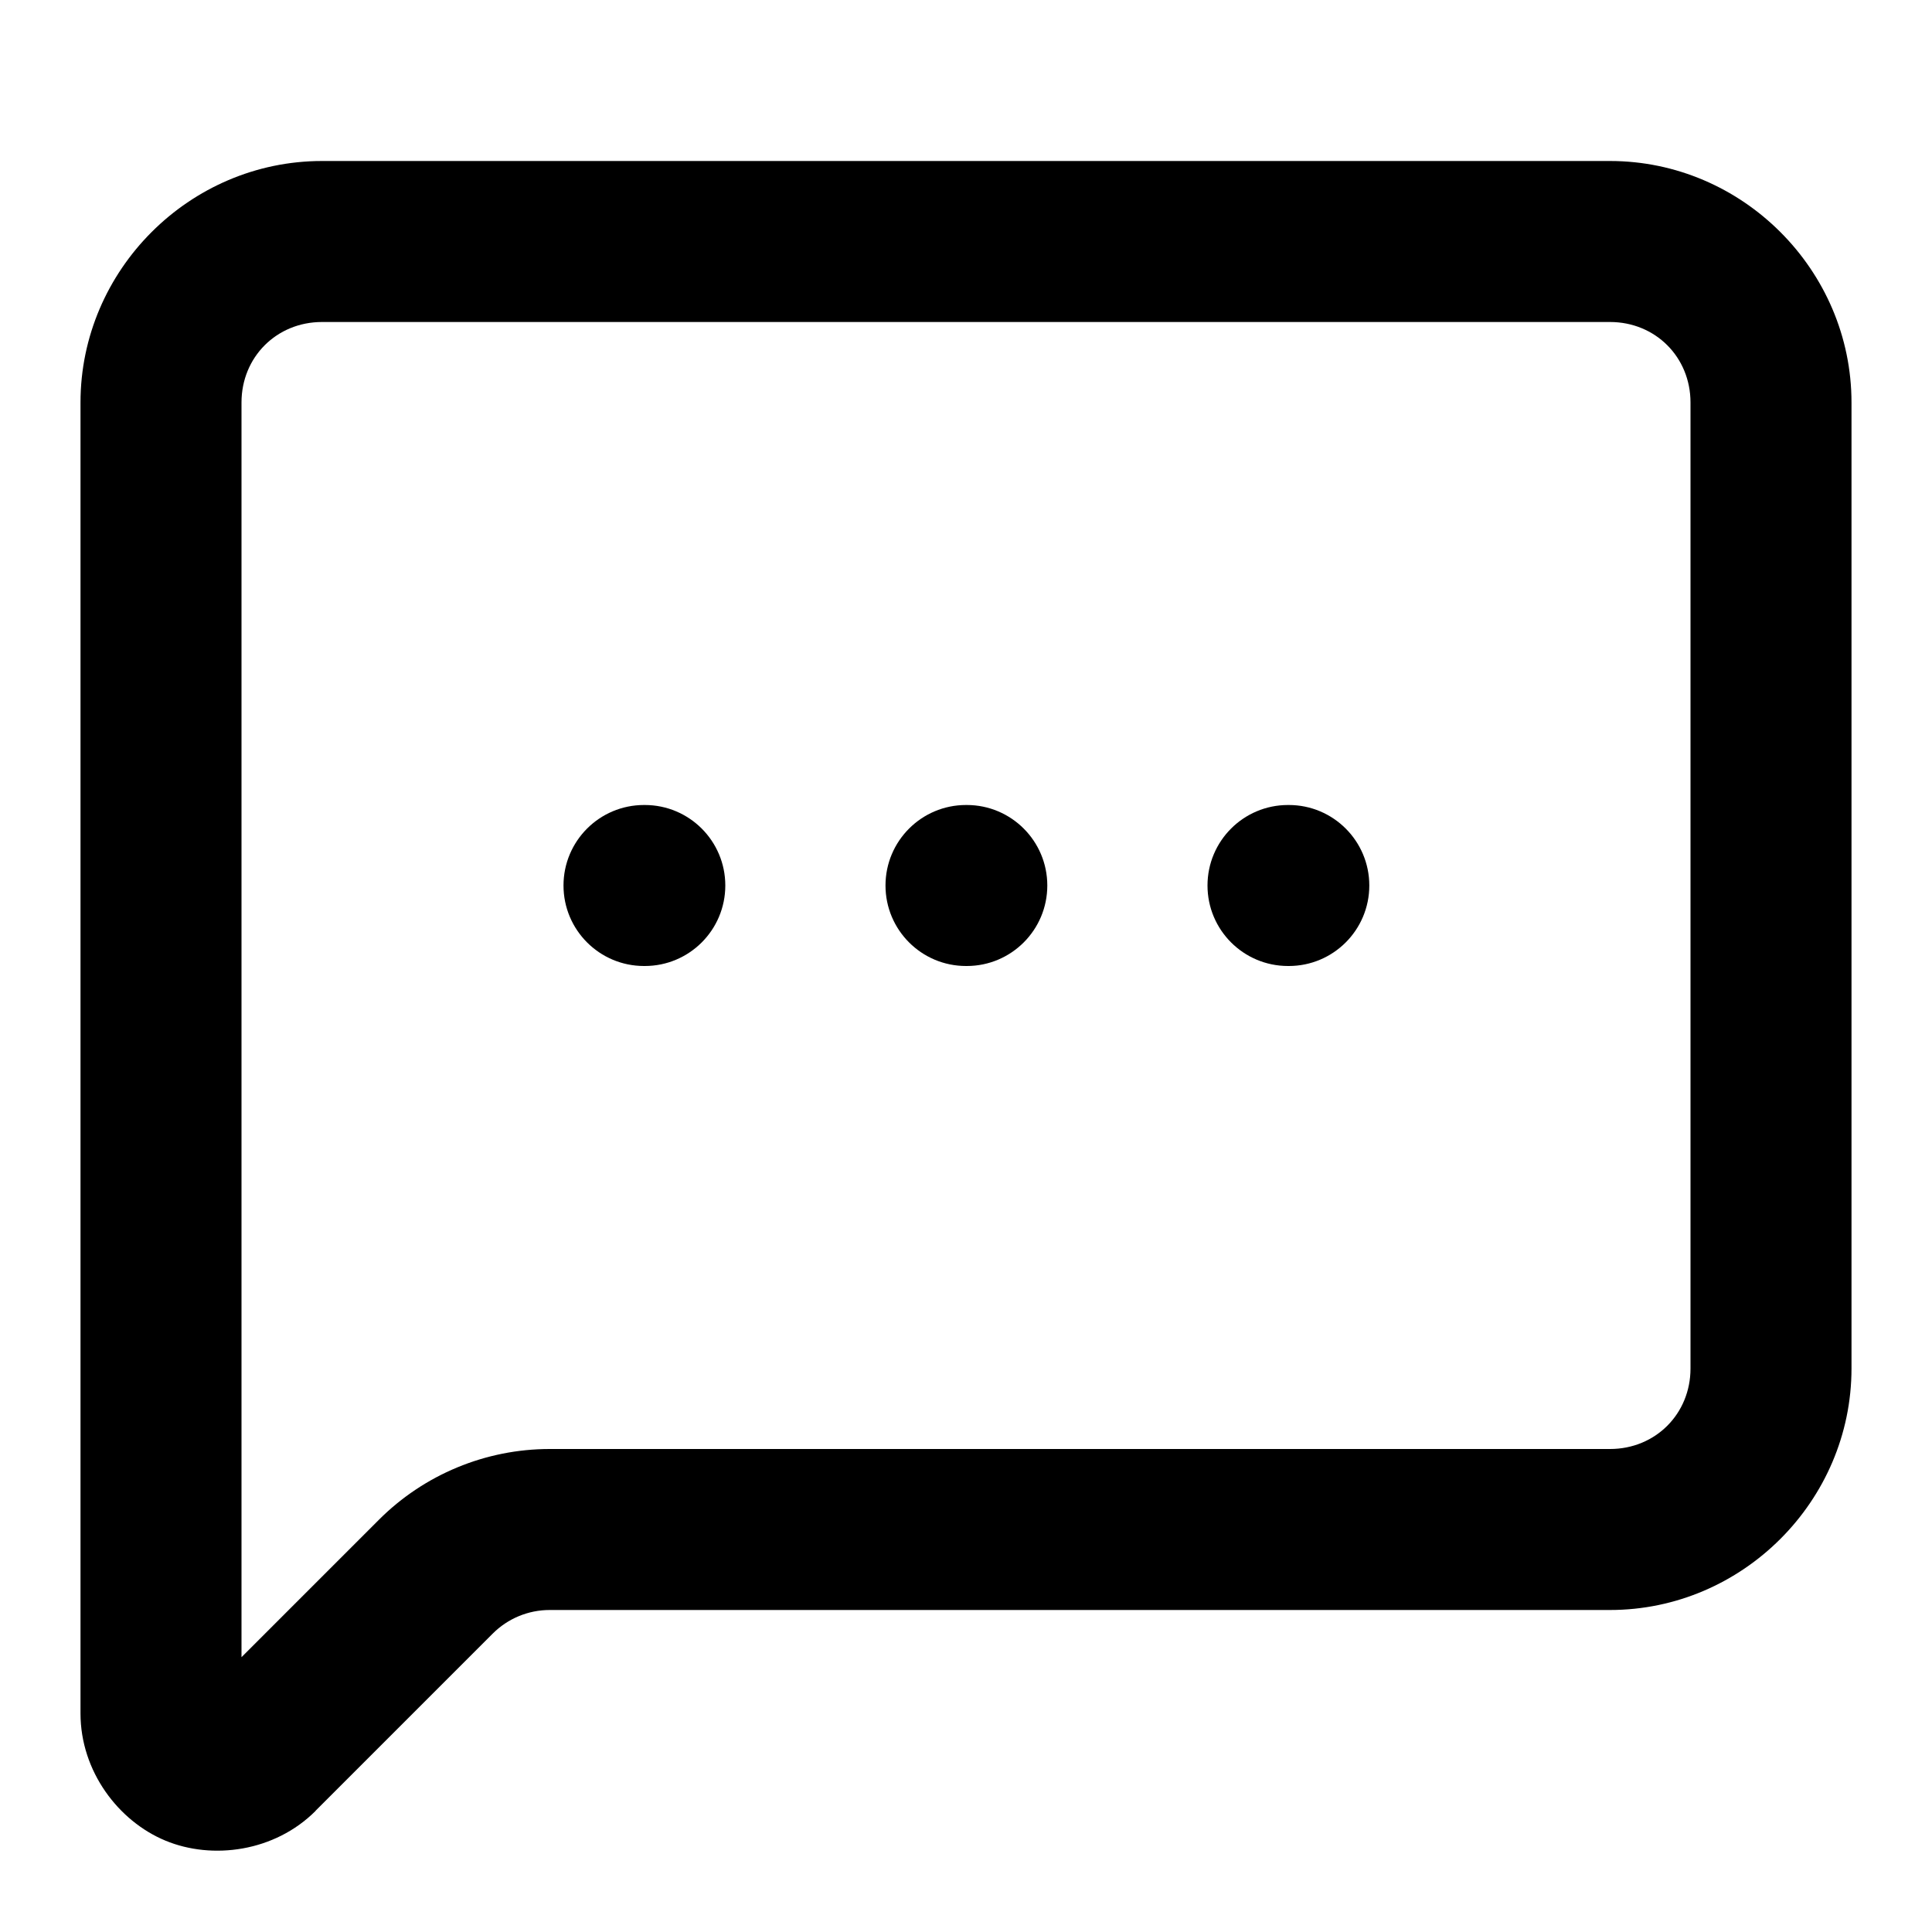
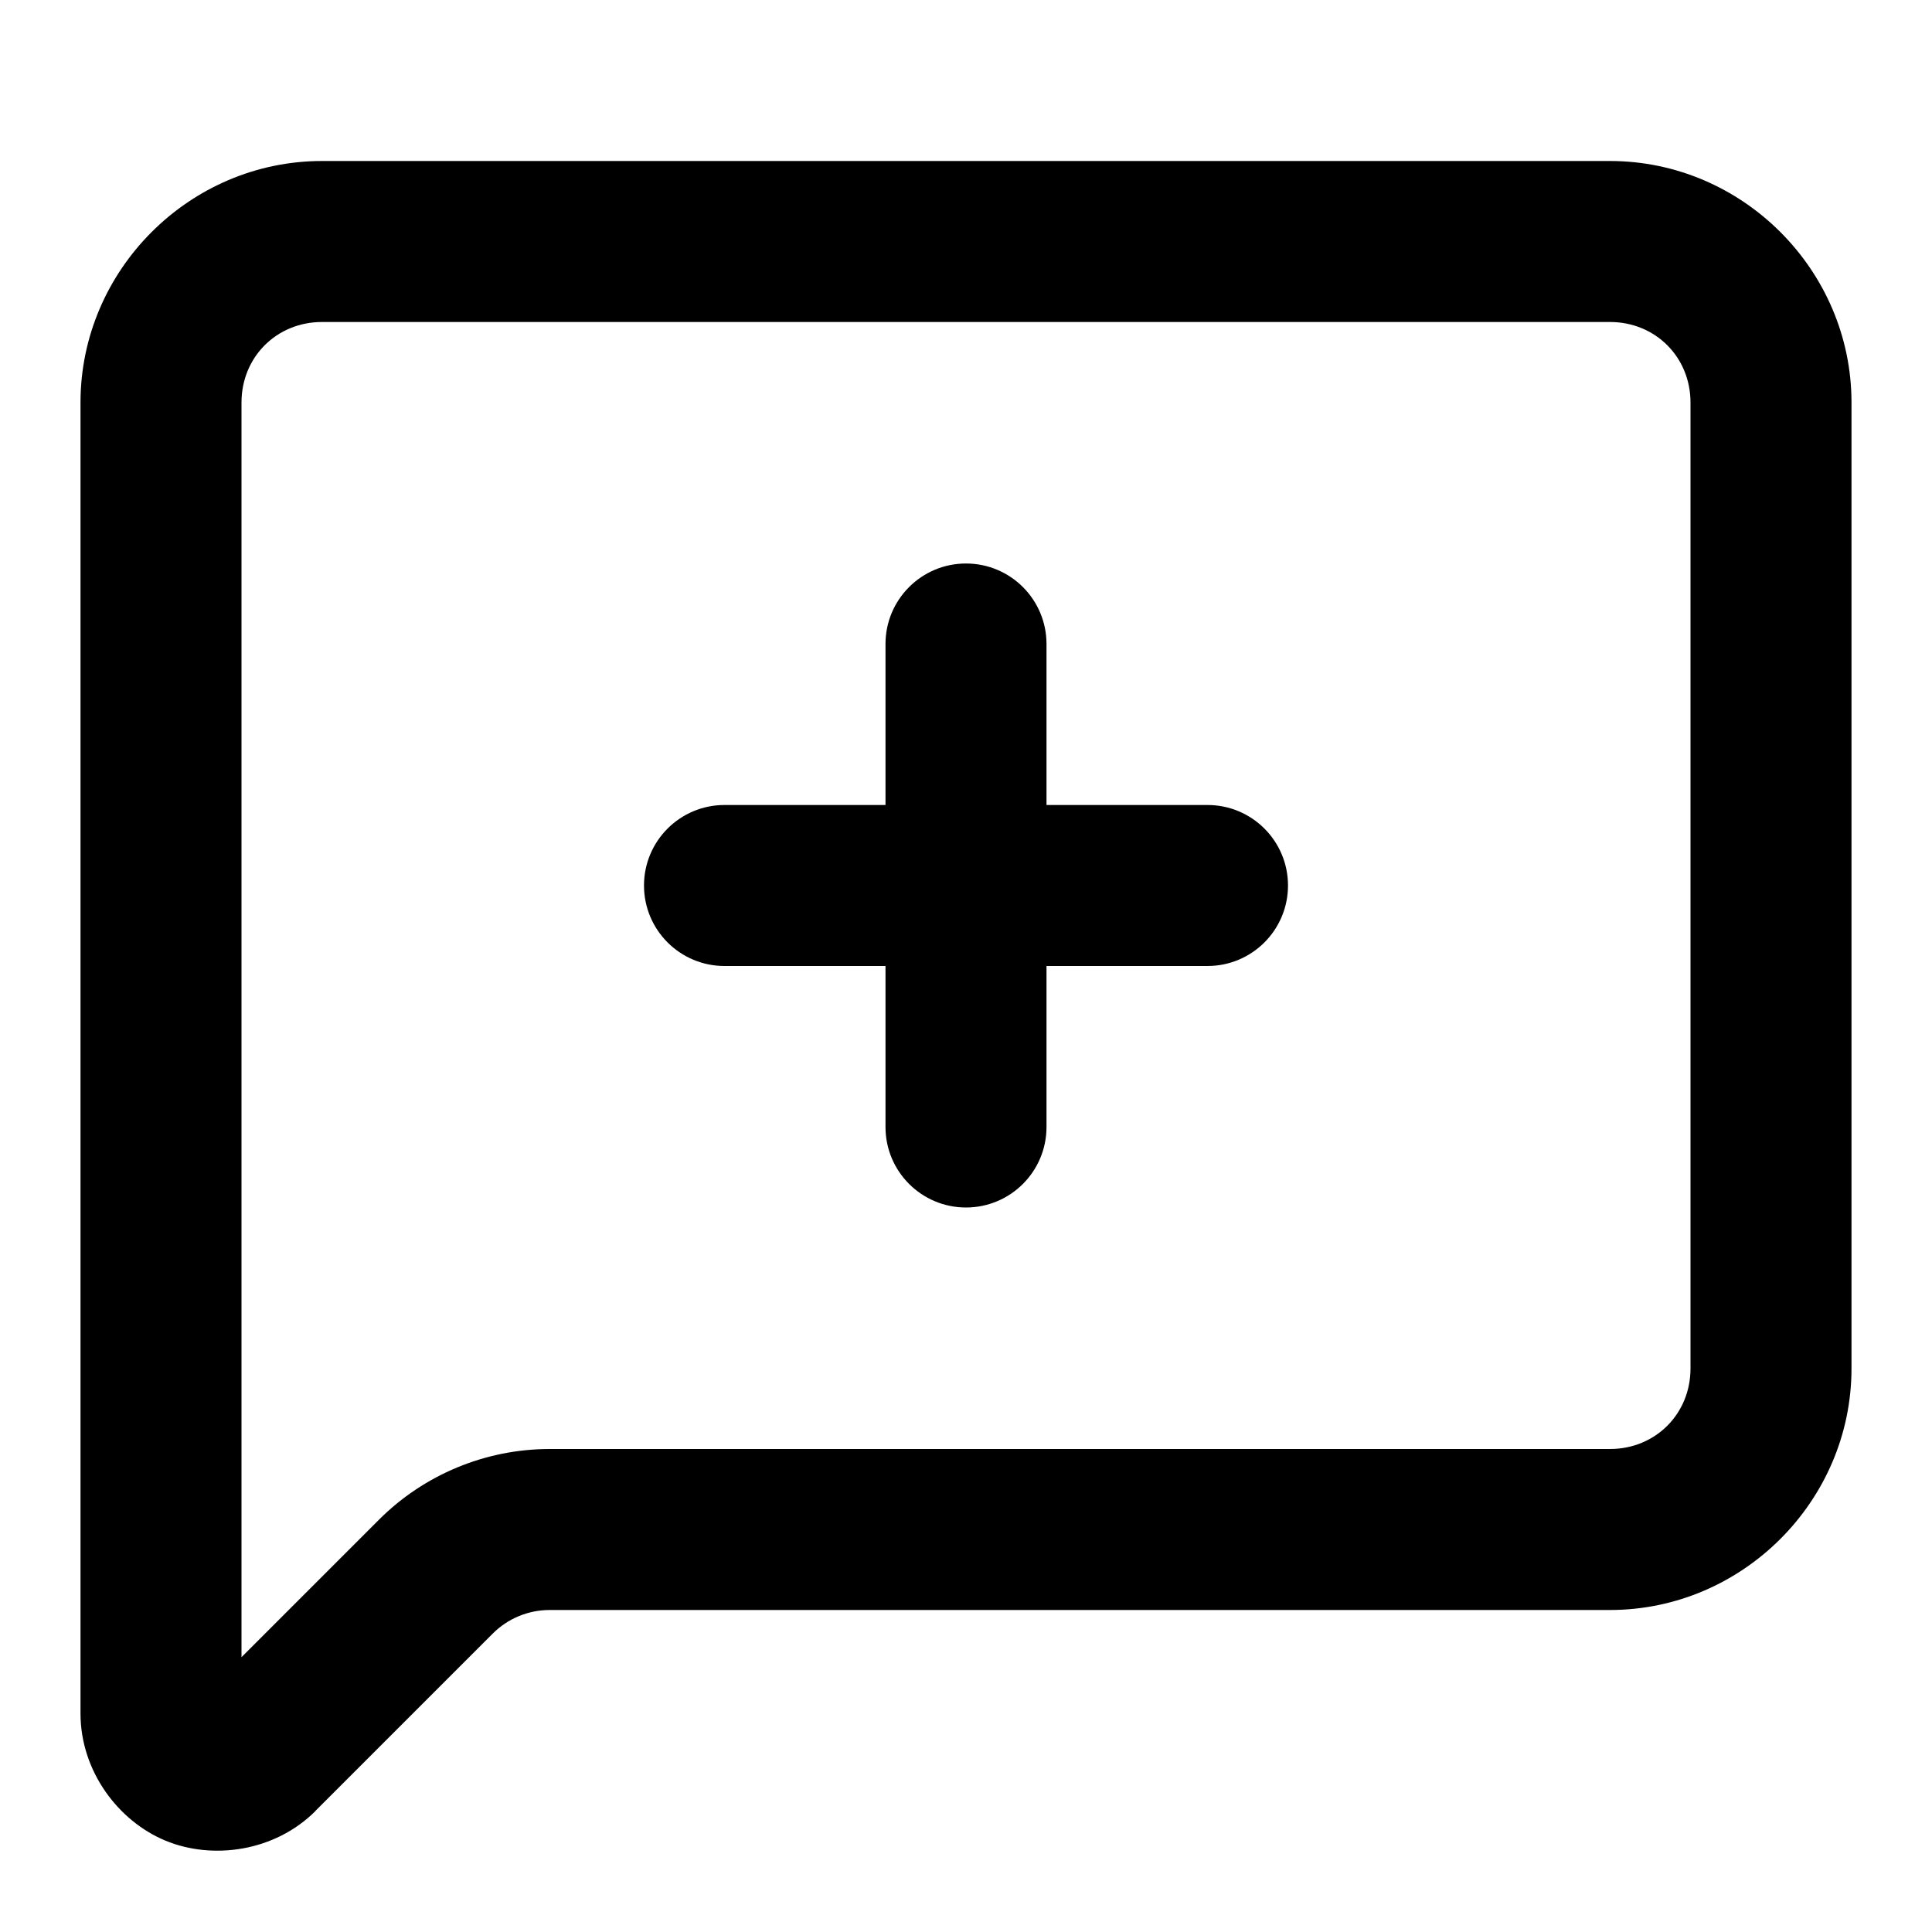
- <svg xmlns="http://www.w3.org/2000/svg" width="24" height="24" viewBox="0 0 24 24" fill="none" stroke="currentColor" stroke-width="2" stroke-linecap="round" stroke-linejoin="round" version="1.1" id="svg4">
-   <defs id="defs4" />
+ <svg xmlns="http://www.w3.org/2000/svg" width="24" height="24" viewBox="0 0 24 24" fill="none" stroke="currentColor" stroke-width="2" stroke-linecap="round" stroke-linejoin="round" version="1.1" id="svg3">
+   <defs id="defs3" />
  <path style="baseline-shift:baseline;display:inline;overflow:visible;vector-effect:none;fill:#000000;stroke:none;stroke-linecap:butt;stroke-linejoin:miter;enable-background:accumulate;stop-color:#000000;stop-opacity:1;opacity:1" d="M 4,2 C 2.355,2 1,3.355 1,5 v 16.285 c 9.28e-5,0.719 0.471,1.338 1.055,1.58 0.583,0.242 1.357,0.139 1.865,-0.369 a 1,1 0 0 0 0,-0.002 L 6.121,20.293 C 6.309,20.105 6.563,20 6.828,20 H 20 c 1.645,0 3,-1.355 3,-3 V 5 C 23,3.355 21.645,2 20,2 Z m 0,2 h 16 c 0.564,0 1,0.436 1,1 v 12 c 0,0.564 -0.436,1 -1,1 H 6.828 c -0.795,1.7e-4 -1.559,0.317 -2.121,0.879 L 3,20.586 V 5 C 3,4.436 3.436,4 4,4 Z" id="path1" />
-   <path style="baseline-shift:baseline;display:inline;overflow:visible;vector-effect:none;fill:#000000;stroke:none;stroke-linecap:butt;stroke-linejoin:miter;enable-background:accumulate;stop-color:#000000;stop-opacity:1;opacity:1" d="m 12,10 a 1,1 0 0 0 -1,1 1,1 0 0 0 1,1 h 0.01 a 1,1 0 0 0 1,-1 1,1 0 0 0 -1,-1 z" id="path2" />
-   <path style="baseline-shift:baseline;display:inline;overflow:visible;vector-effect:none;fill:#000000;stroke:none;stroke-linecap:butt;stroke-linejoin:miter;enable-background:accumulate;stop-color:#000000;stop-opacity:1;opacity:1" d="m 16,10 a 1,1 0 0 0 -1,1 1,1 0 0 0 1,1 h 0.01 a 1,1 0 0 0 1,-1 1,1 0 0 0 -1,-1 z" id="path3" />
-   <path style="baseline-shift:baseline;display:inline;overflow:visible;vector-effect:none;fill:#000000;stroke:none;stroke-linecap:butt;stroke-linejoin:miter;enable-background:accumulate;stop-color:#000000;stop-opacity:1;opacity:1" d="m 8,10 a 1,1 0 0 0 -1,1 1,1 0 0 0 1,1 h 0.01 a 1,1 0 0 0 1,-1 1,1 0 0 0 -1,-1 z" id="path4" />
+   <path style="baseline-shift:baseline;display:inline;overflow:visible;vector-effect:none;fill:#000000;stroke:none;stroke-linecap:butt;stroke-linejoin:miter;enable-background:accumulate;stop-color:#000000;stop-opacity:1;opacity:1" d="m 12,7 a 1,1 0 0 0 -1,1 v 6 a 1,1 0 0 0 1,1 1,1 0 0 0 1,-1 V 8 A 1,1 0 0 0 12,7 Z" id="path2" />
+   <path style="baseline-shift:baseline;display:inline;overflow:visible;vector-effect:none;fill:#000000;stroke:none;stroke-linecap:butt;stroke-linejoin:miter;enable-background:accumulate;stop-color:#000000;stop-opacity:1;opacity:1" d="m 9,10 a 1,1 0 0 0 -1,1 1,1 0 0 0 1,1 h 6 a 1,1 0 0 0 1,-1 1,1 0 0 0 -1,-1 z" id="path3" />
</svg>
